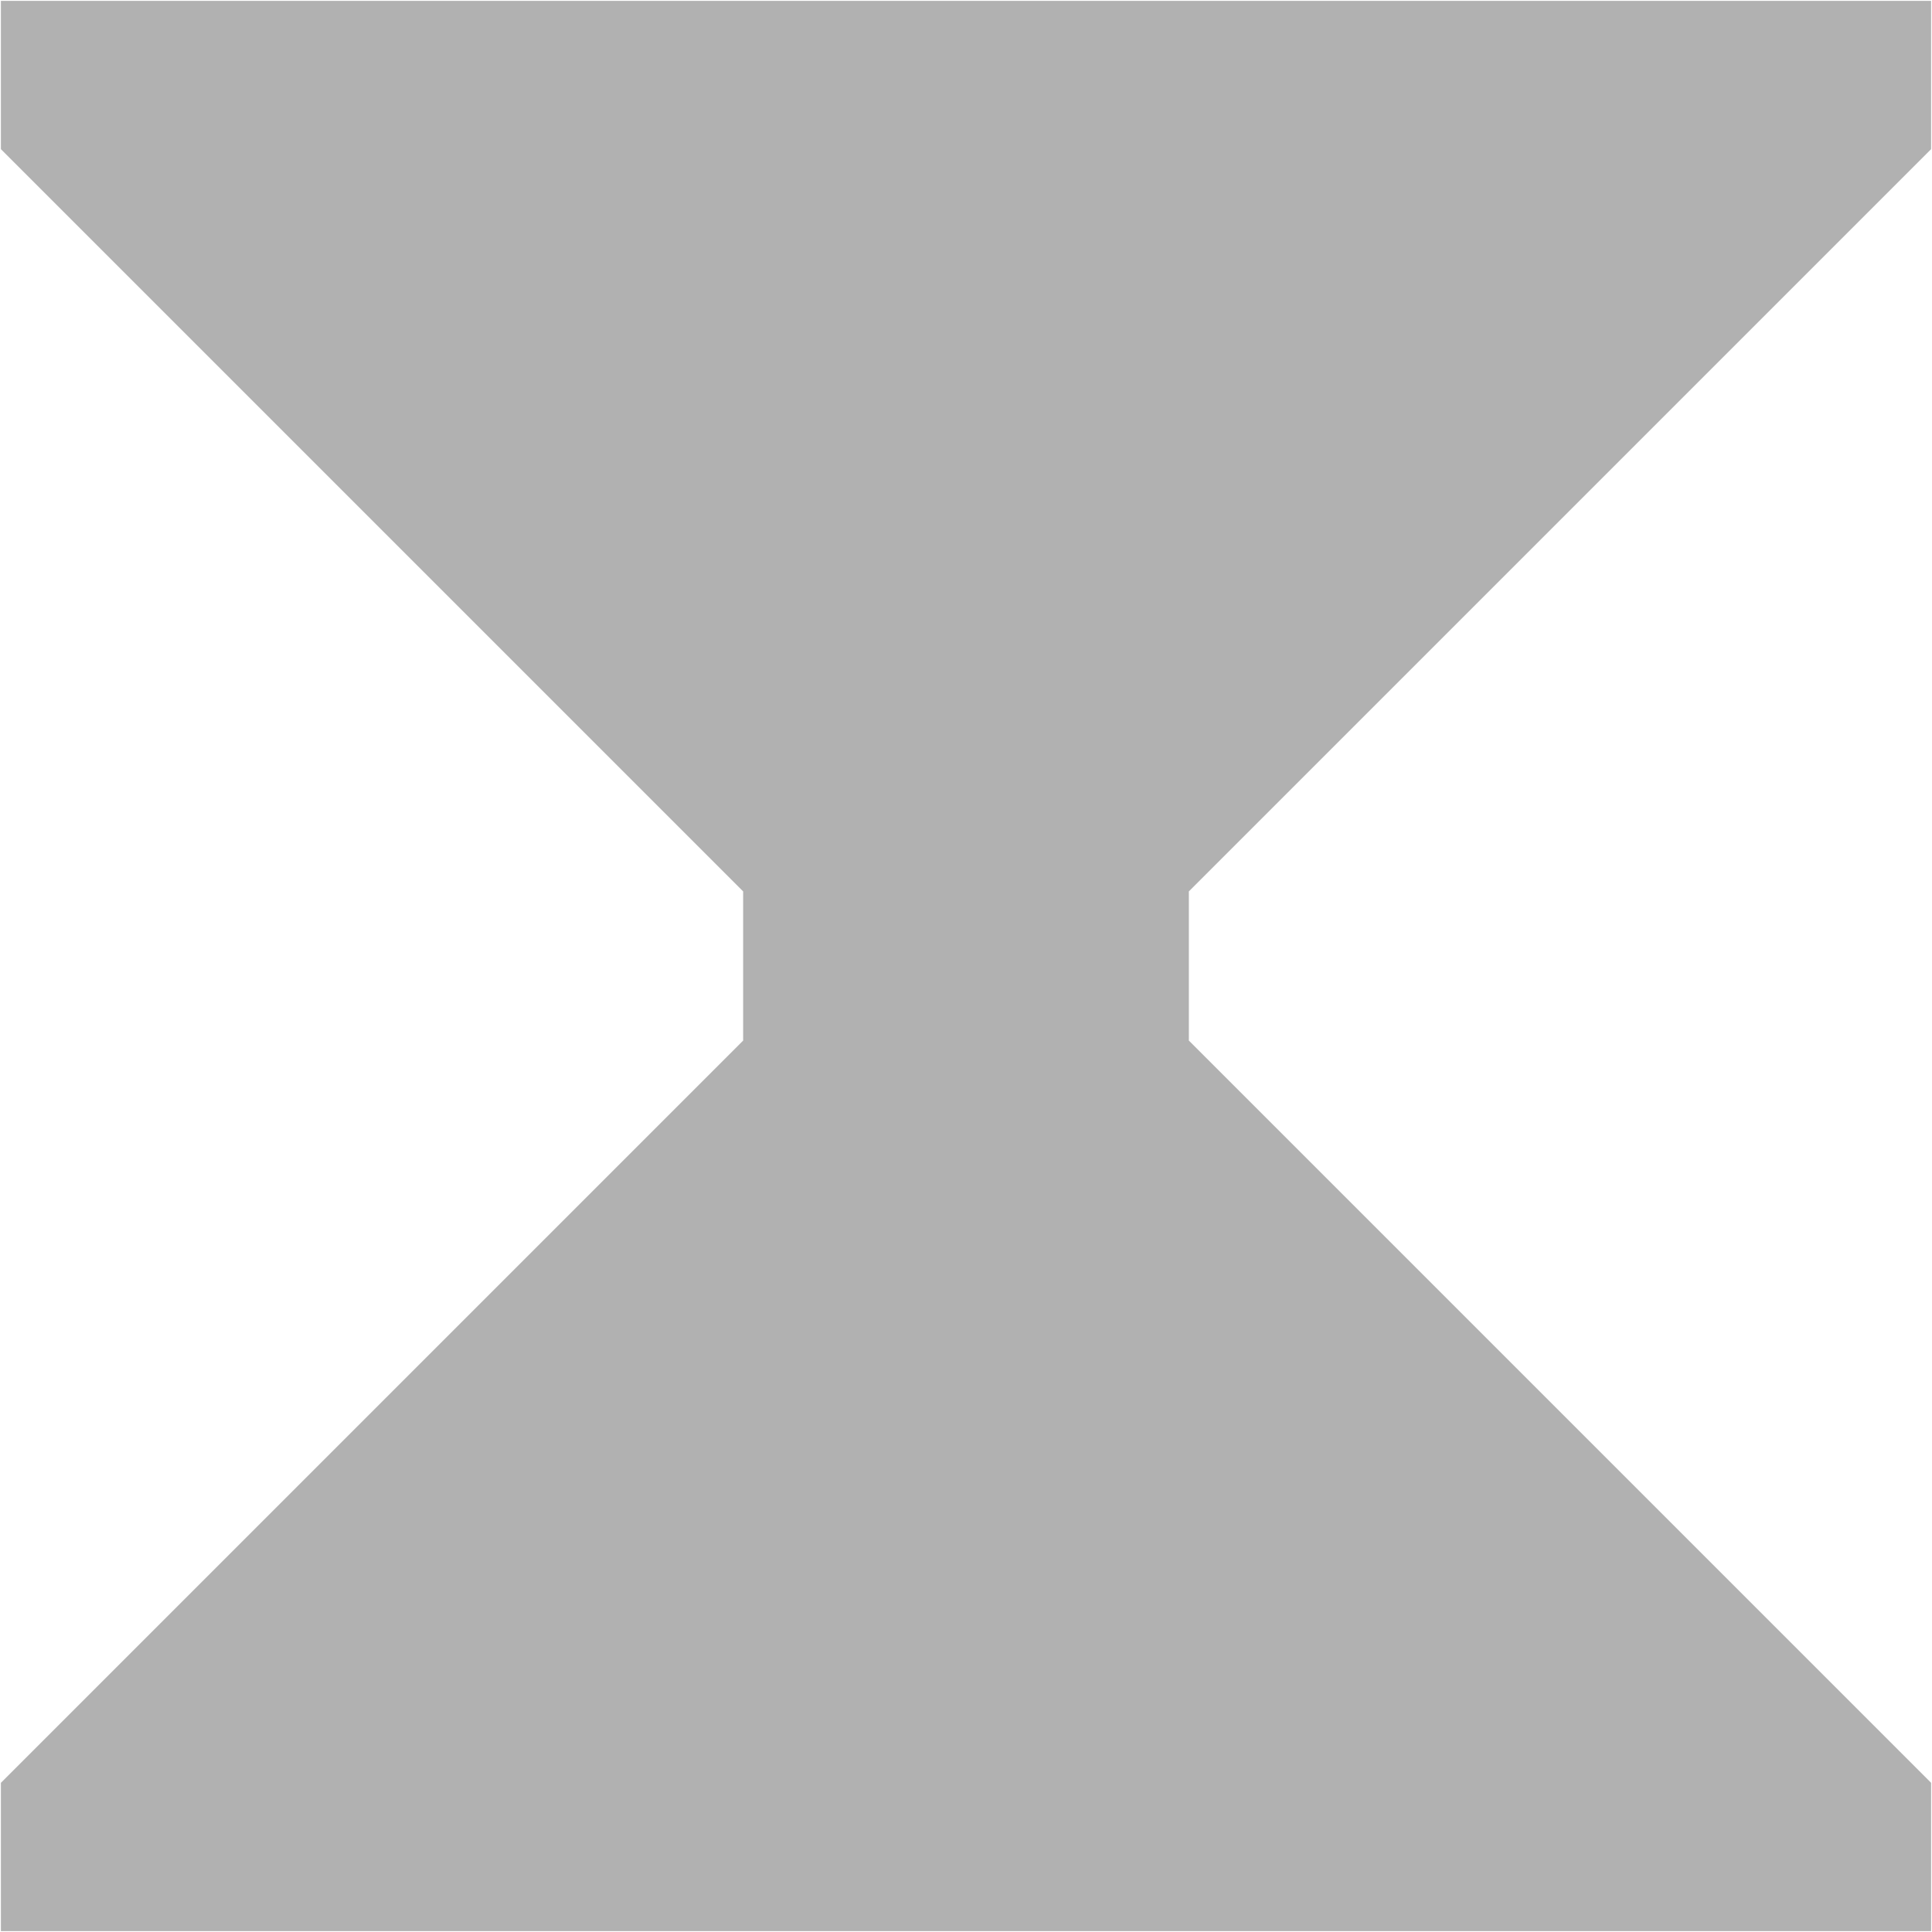
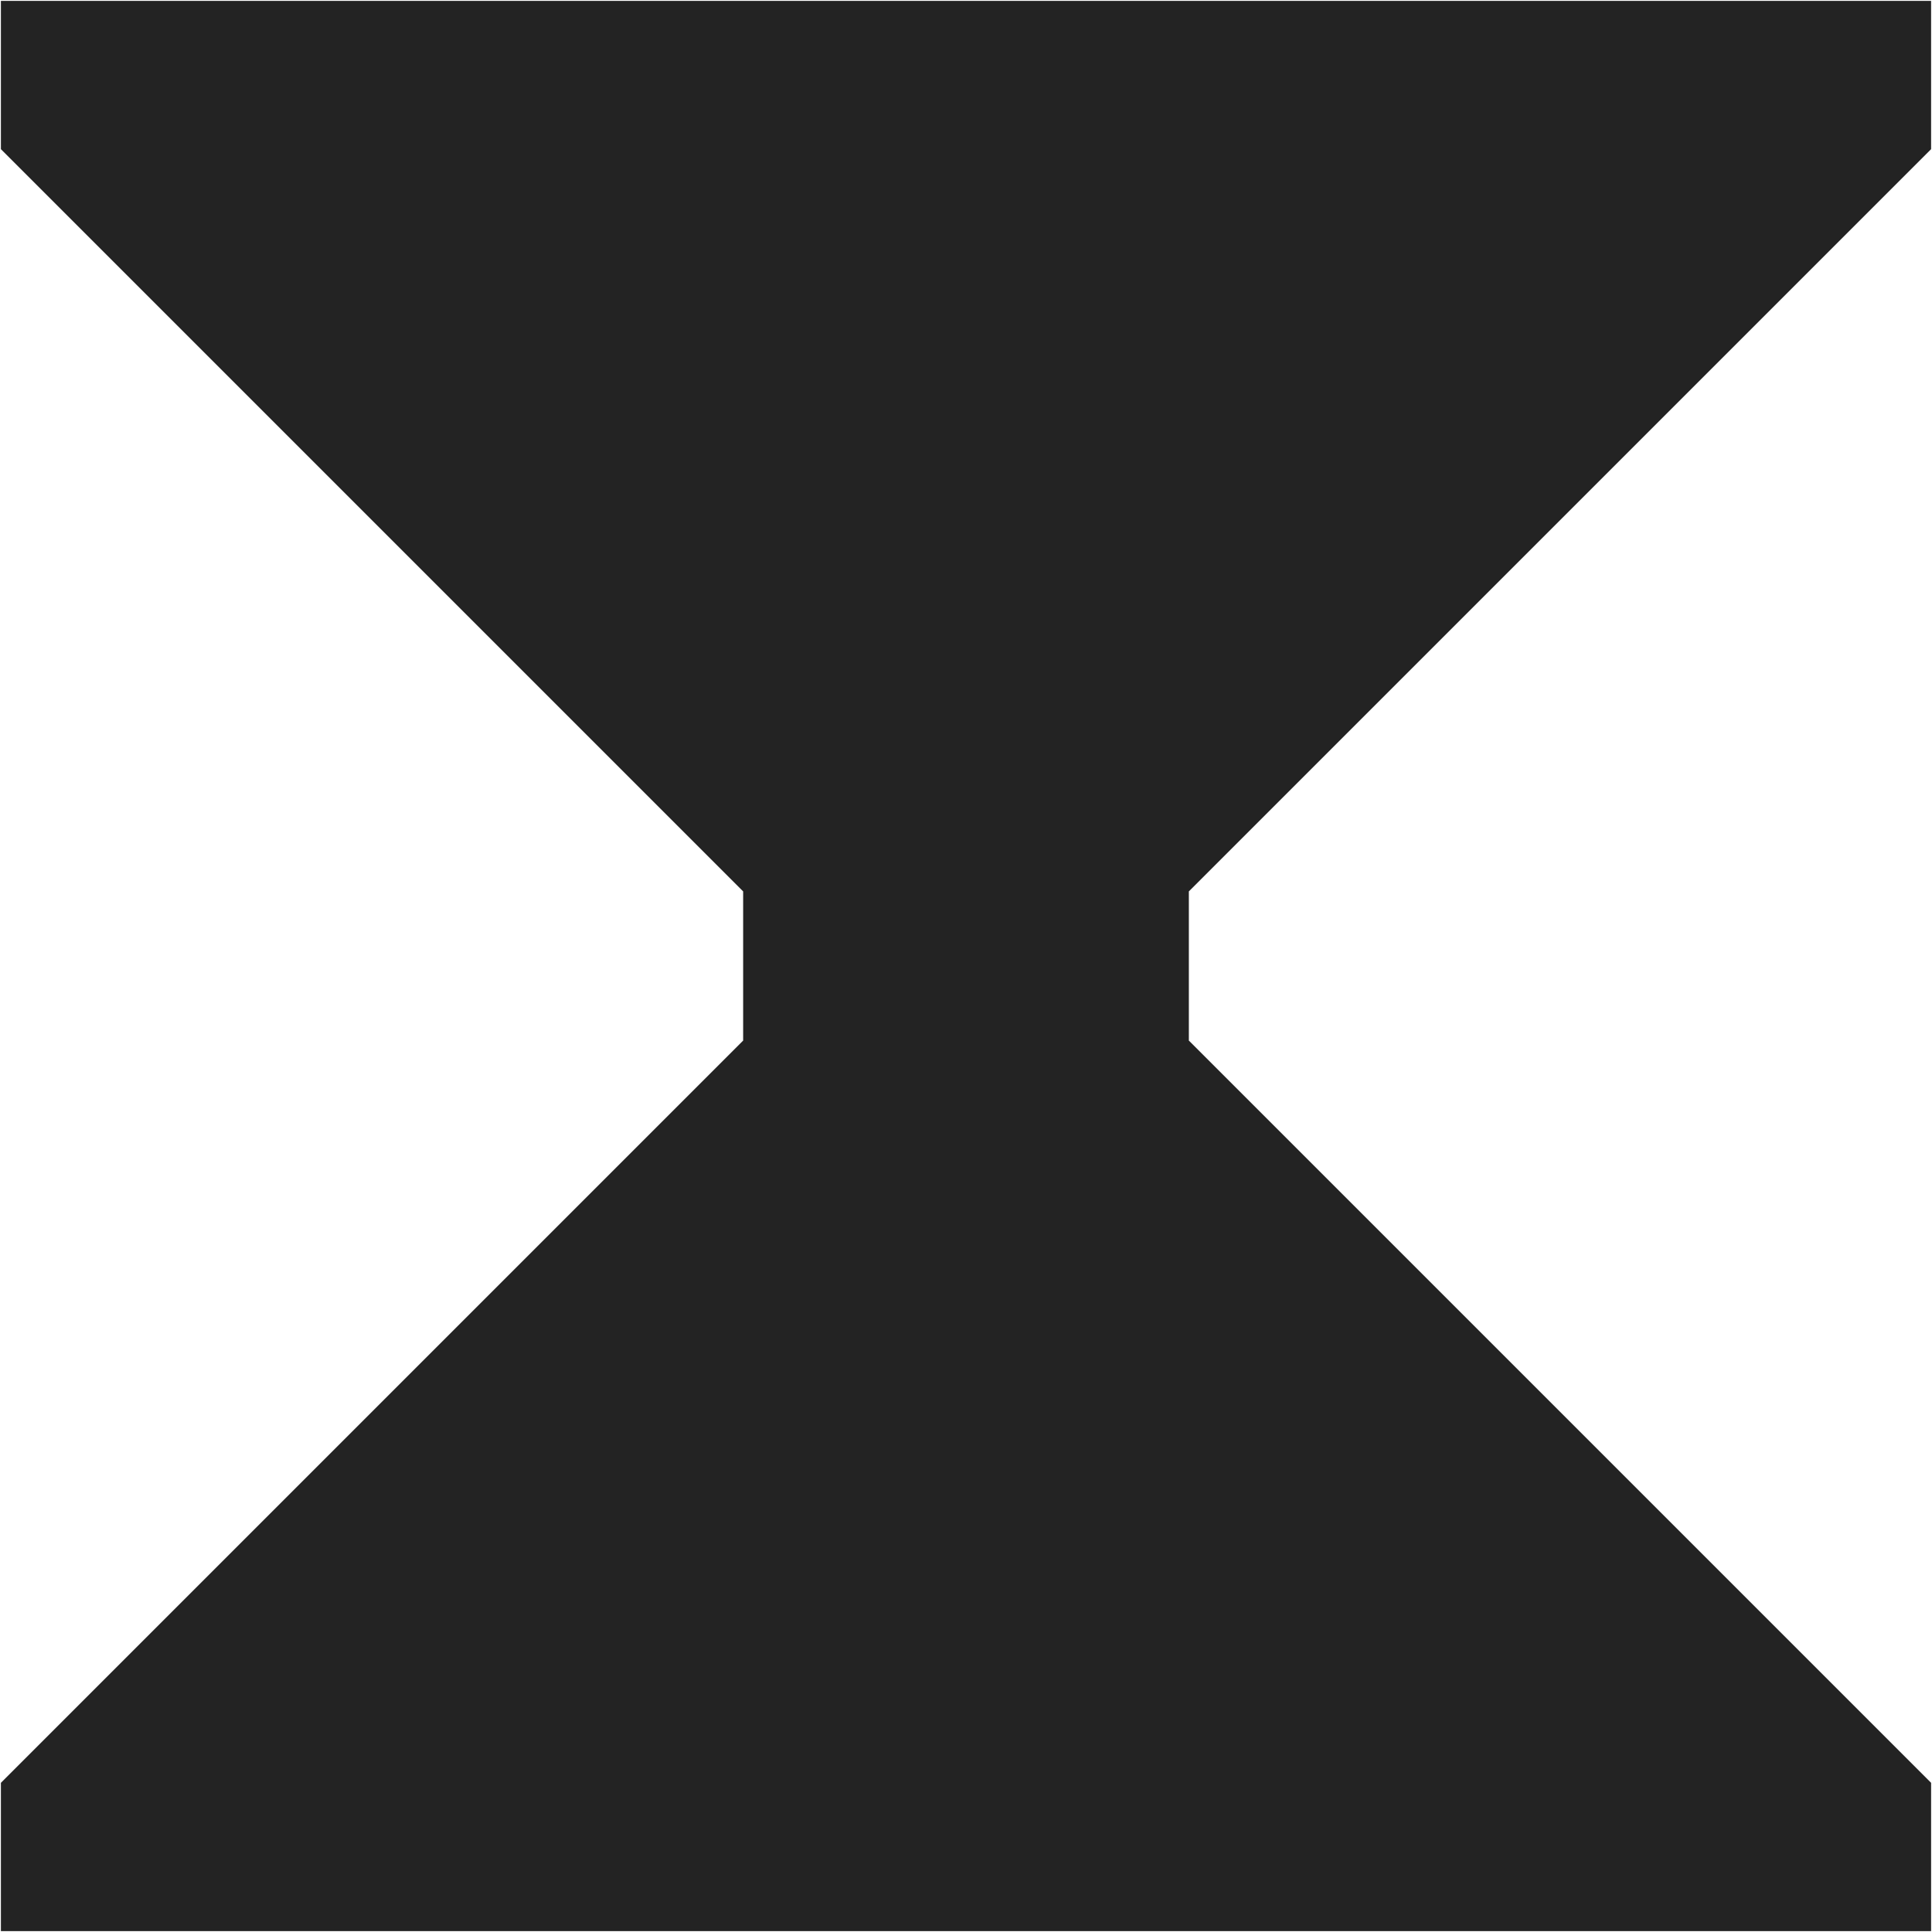
<svg xmlns="http://www.w3.org/2000/svg" id="Calque_1" data-name="Calque 1" viewBox="0 0 32 32" version="1.1">
  <defs id="defs4">
    <style id="style2">.cls-1{fill:#e3e3e3;}</style>
  </defs>
-   <polygon class="cls-1" points="18.54,15.15 27,6.69 27,5 5,5 5,6.69 13.46,15.15 13.46,16.85 5,25.31 5,27 27,27 27,25.31 18.54,16.85 " id="polygon8" transform="matrix(1.453192,0,0,1.453192,-7.251067,-7.251067)" style="fill:#b1b1b1;fill-opacity:1" />
+   <polygon class="cls-1" points="18.54,15.15 27,6.69 27,5 5,5 5,6.69 13.46,15.15 13.46,16.85 5,25.31 5,27 27,27 27,25.31 18.54,16.85 " id="polygon8" transform="matrix(1.453192,0,0,1.453192,-7.251067,-7.251067)" style="fill:#232323;fill-opacity:1" />
</svg>
